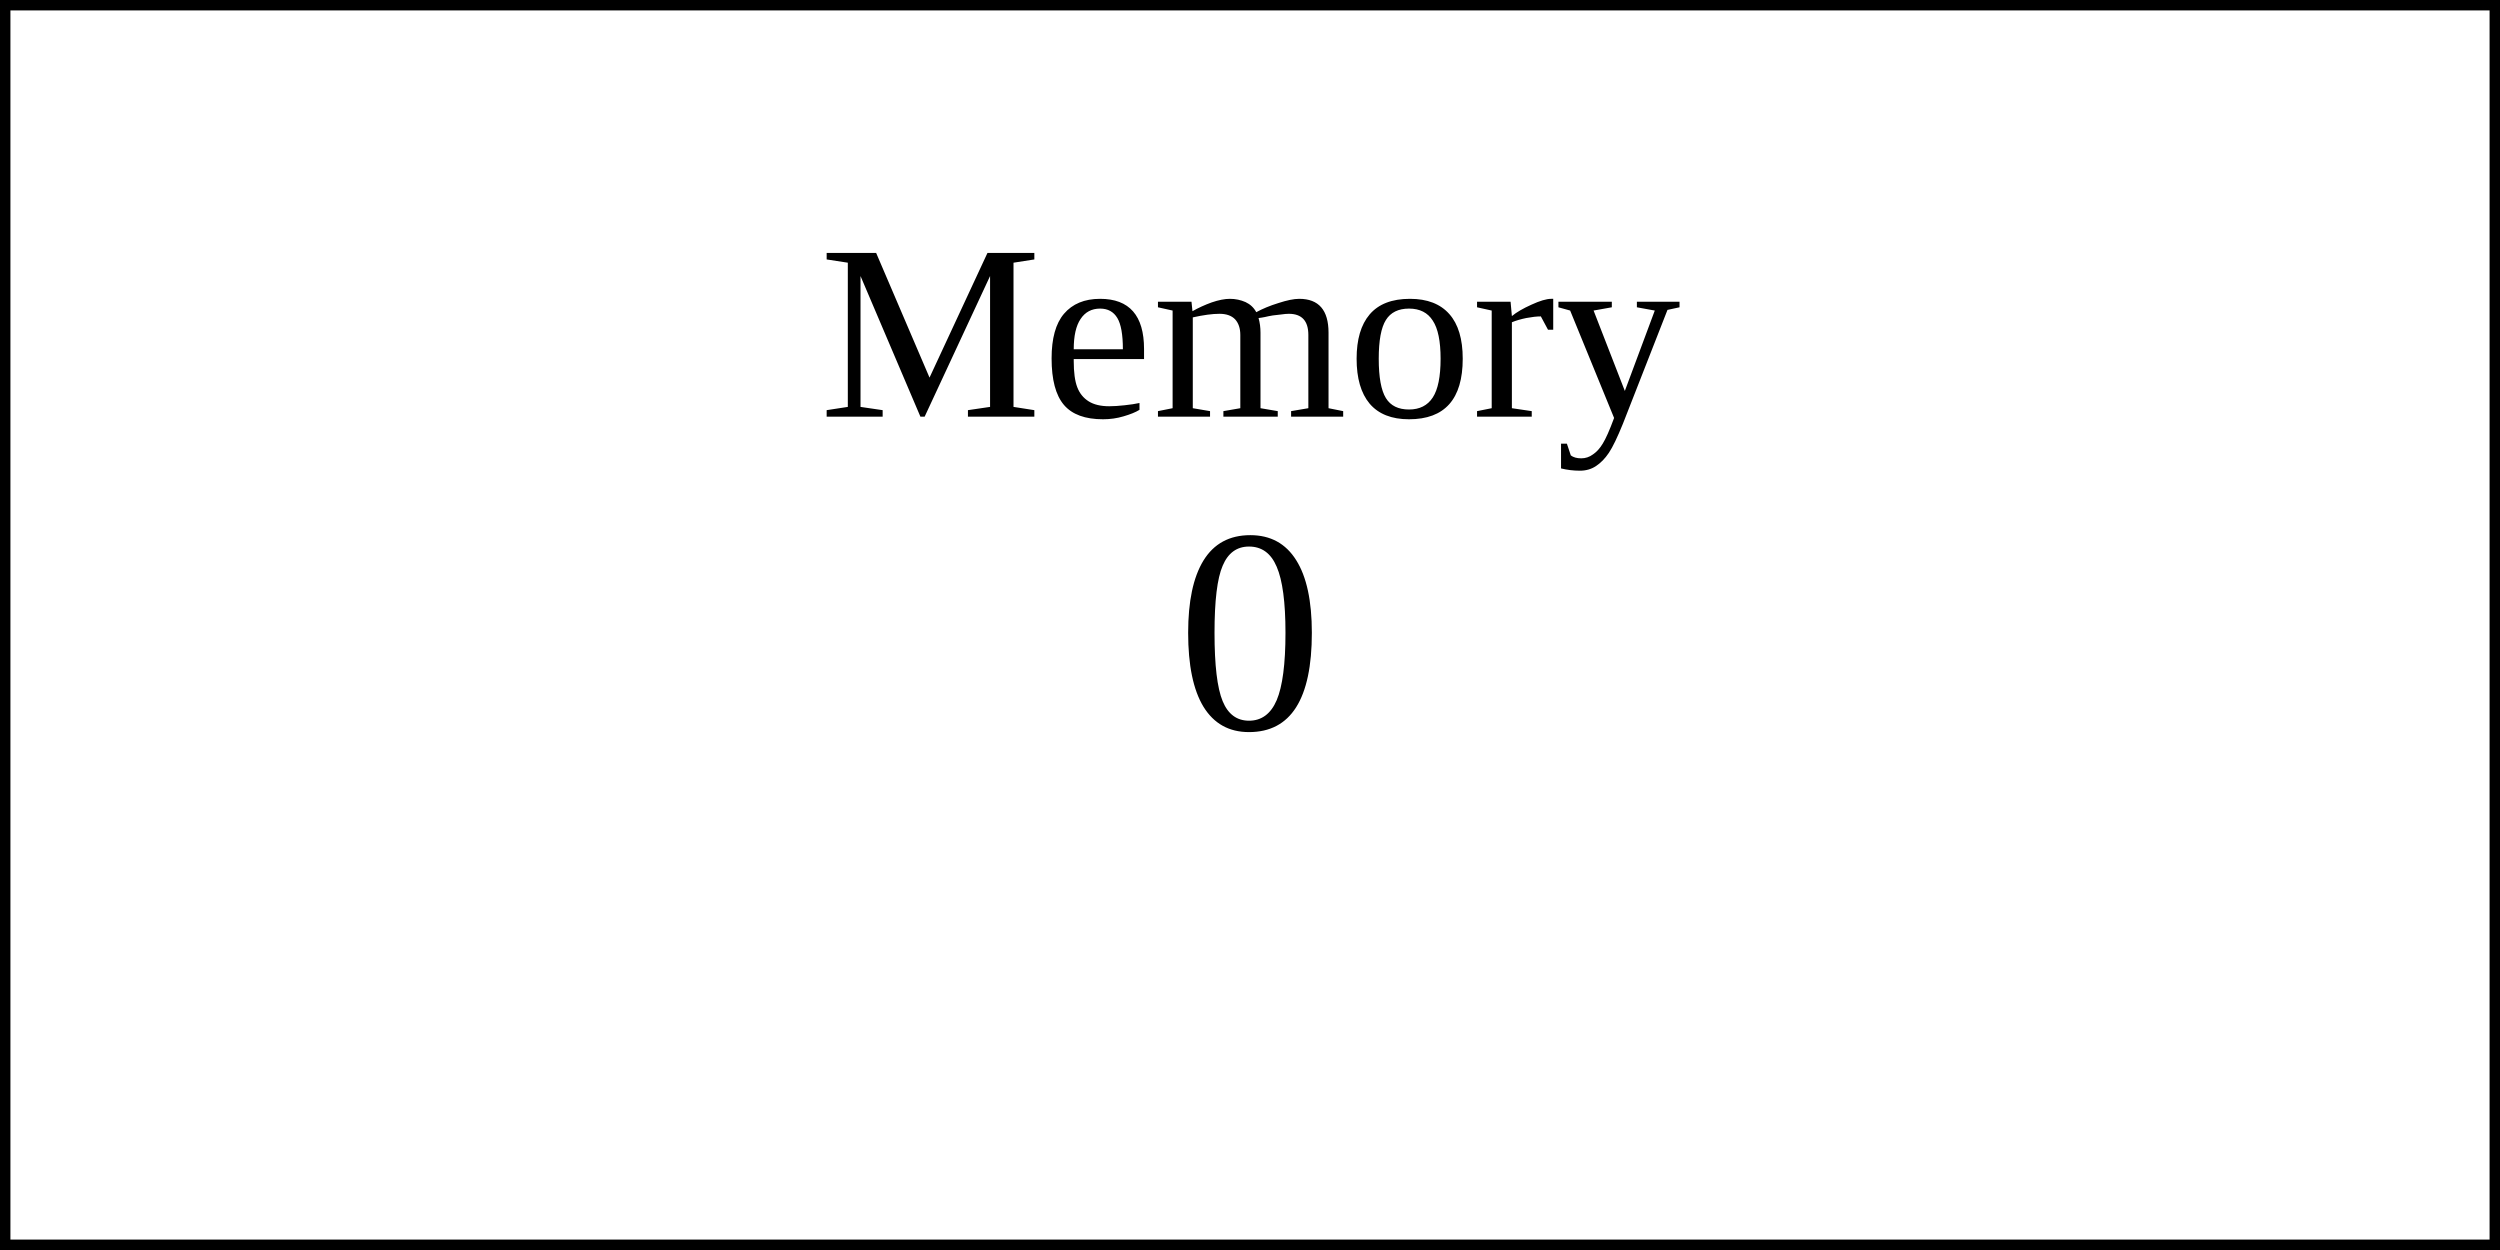
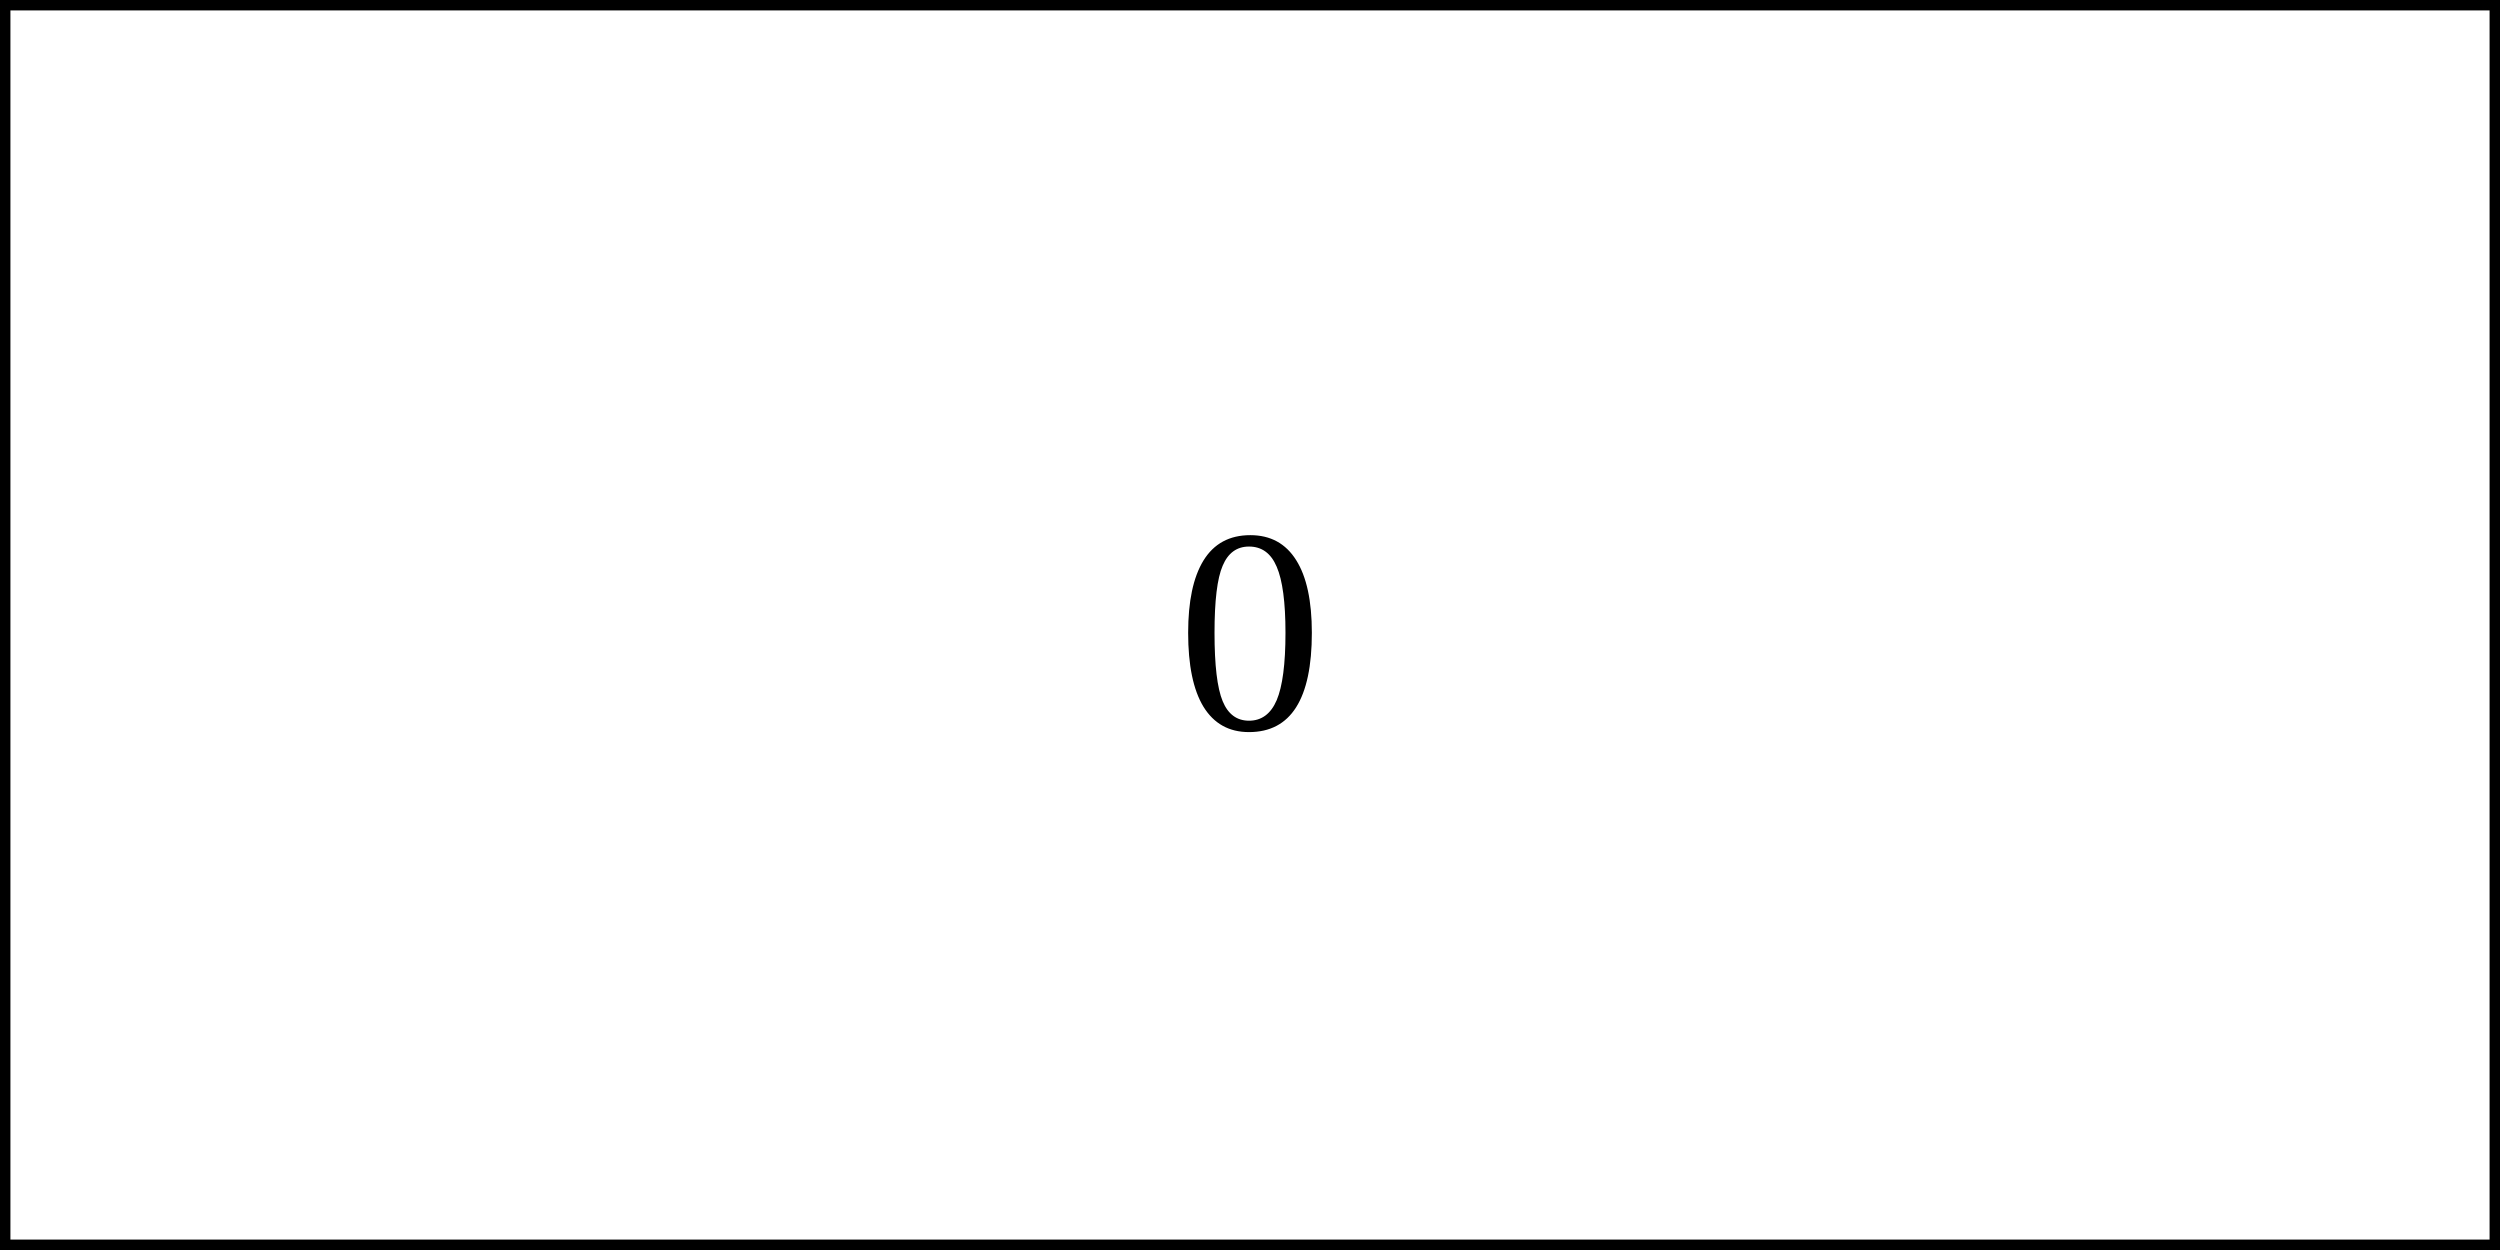
<svg xmlns="http://www.w3.org/2000/svg" version="1.1" width="120" height="60">
  <g id="memory">
    <rect x="0" y="0" width="120" height="60" fill="#ffffff" stroke="#000000" />
-     <text x="60" y="20" font-size="12" text-anchor="middle" fill="#000">Memory</text>
    <text id="memory" x="60" y="35" font-size="14" text-anchor="middle" fill="#000000">0</text>
  </g>
</svg>
